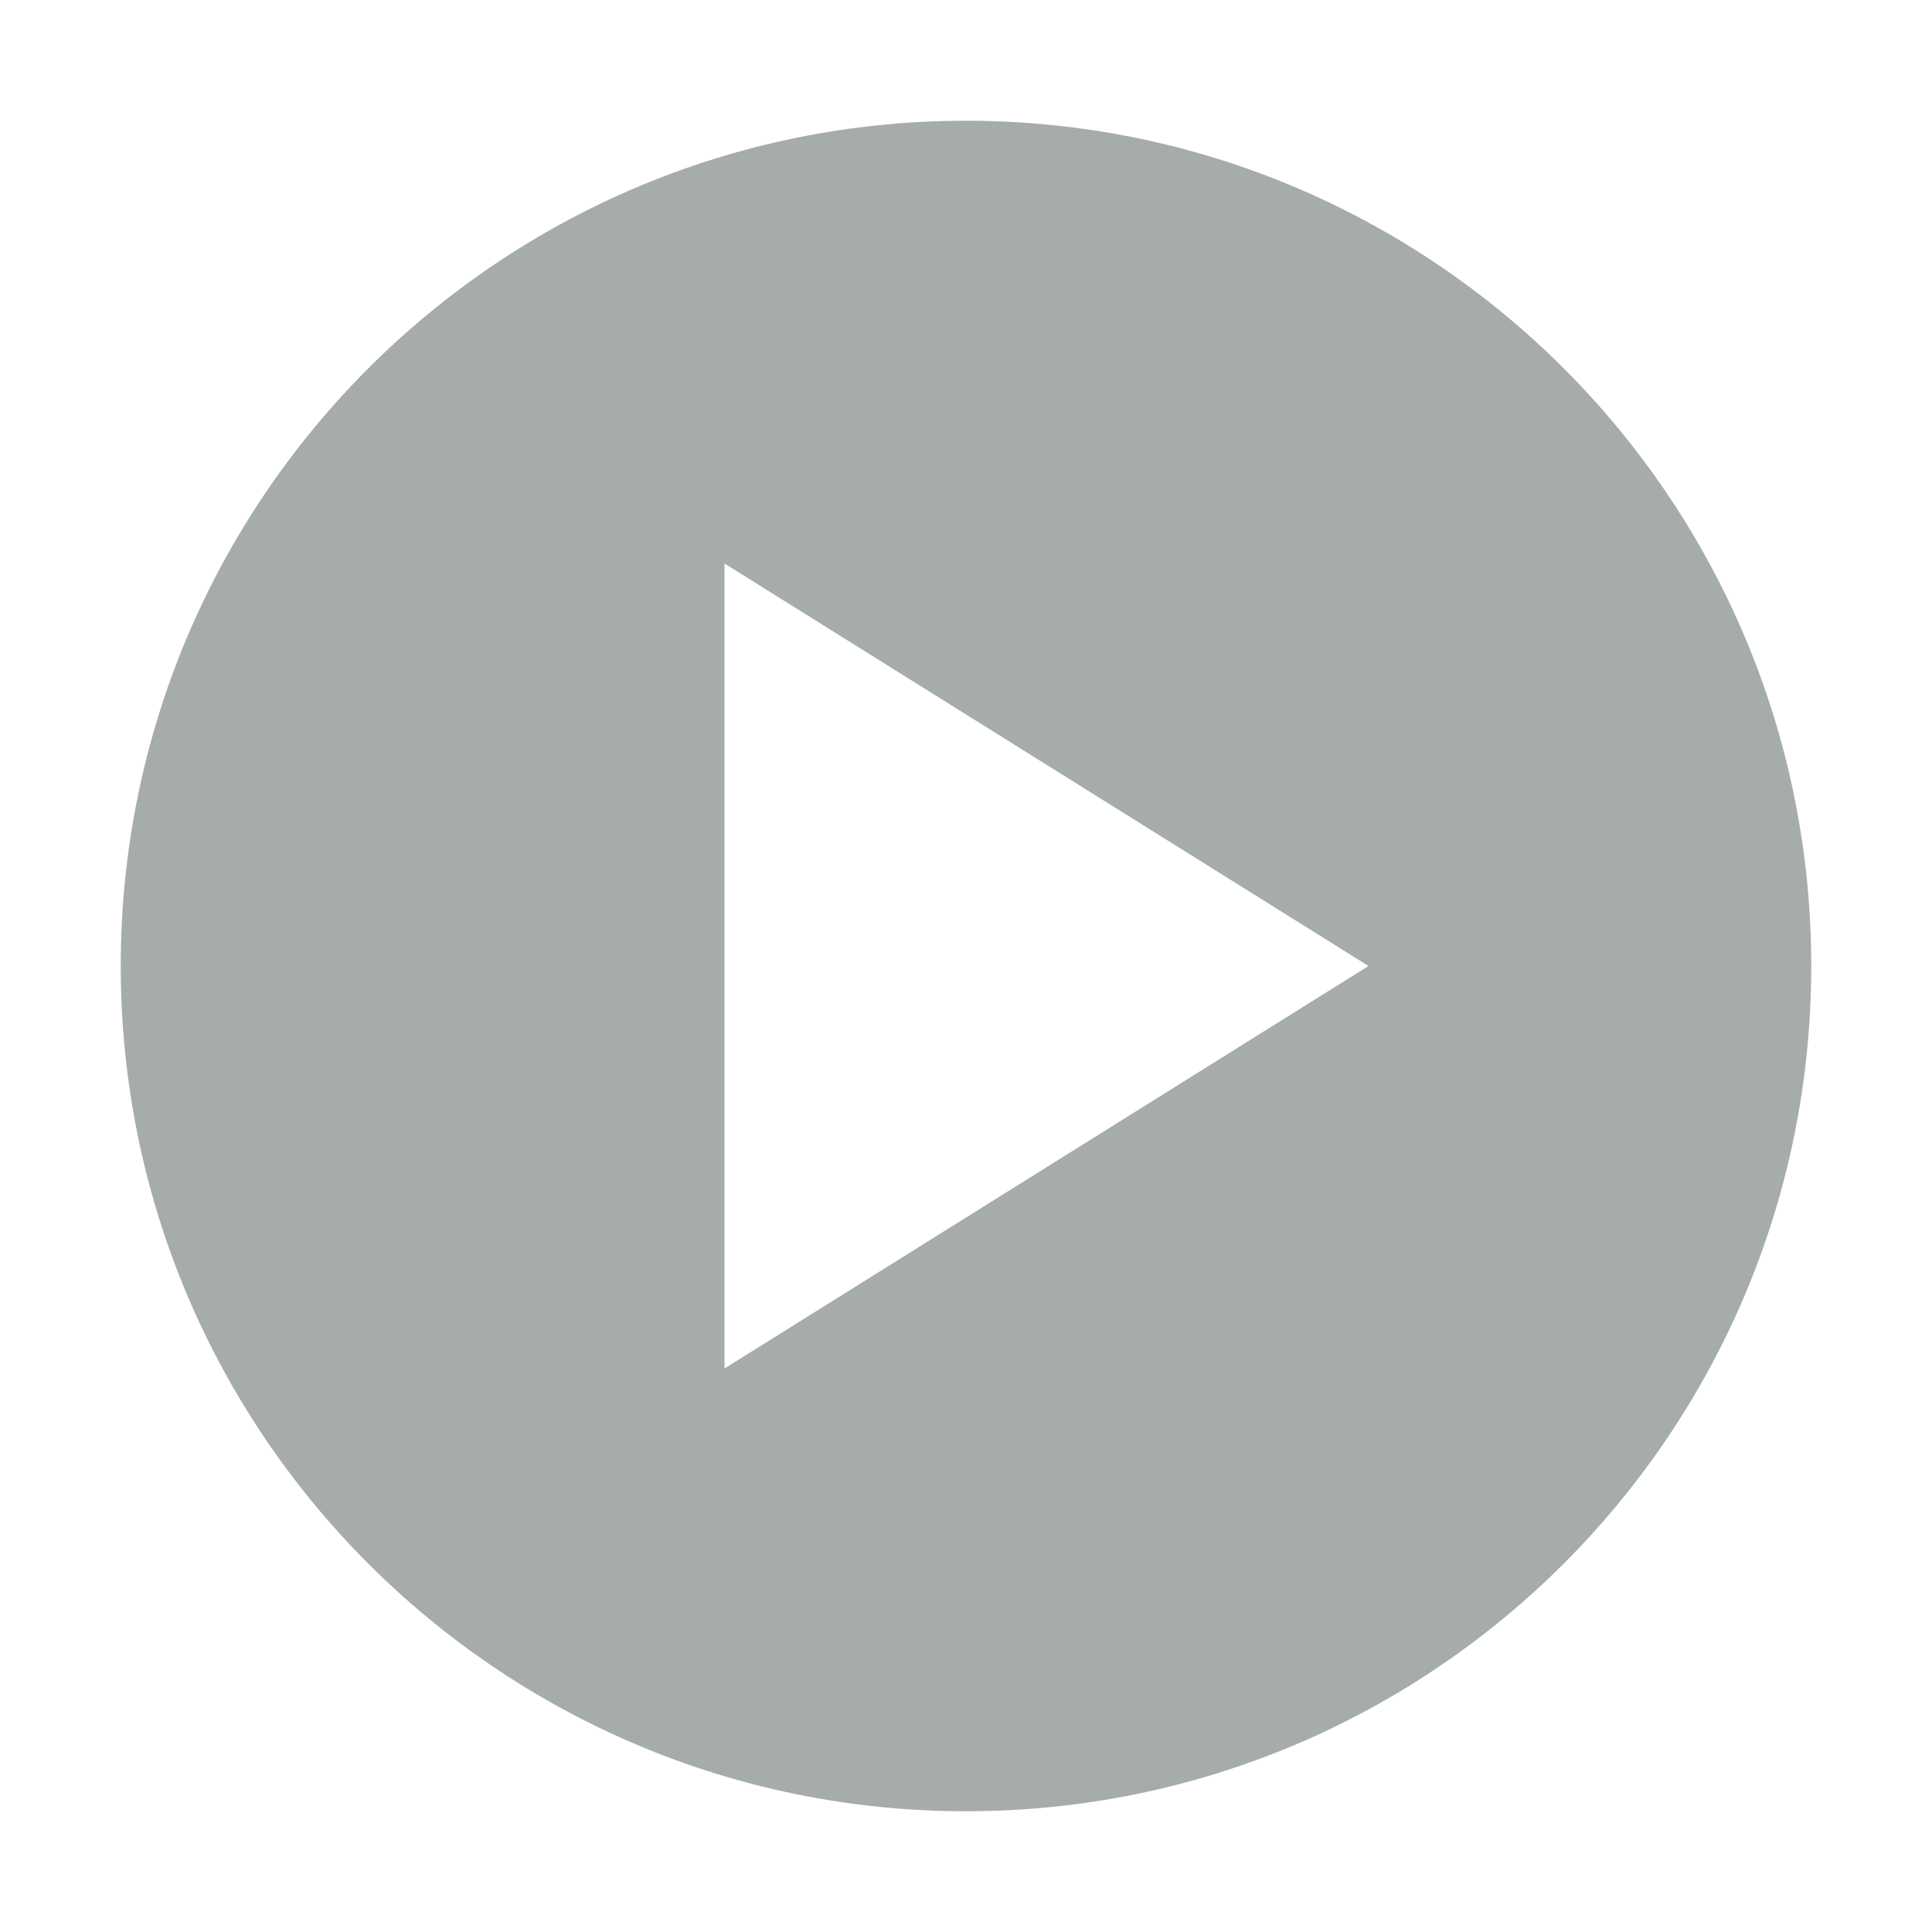
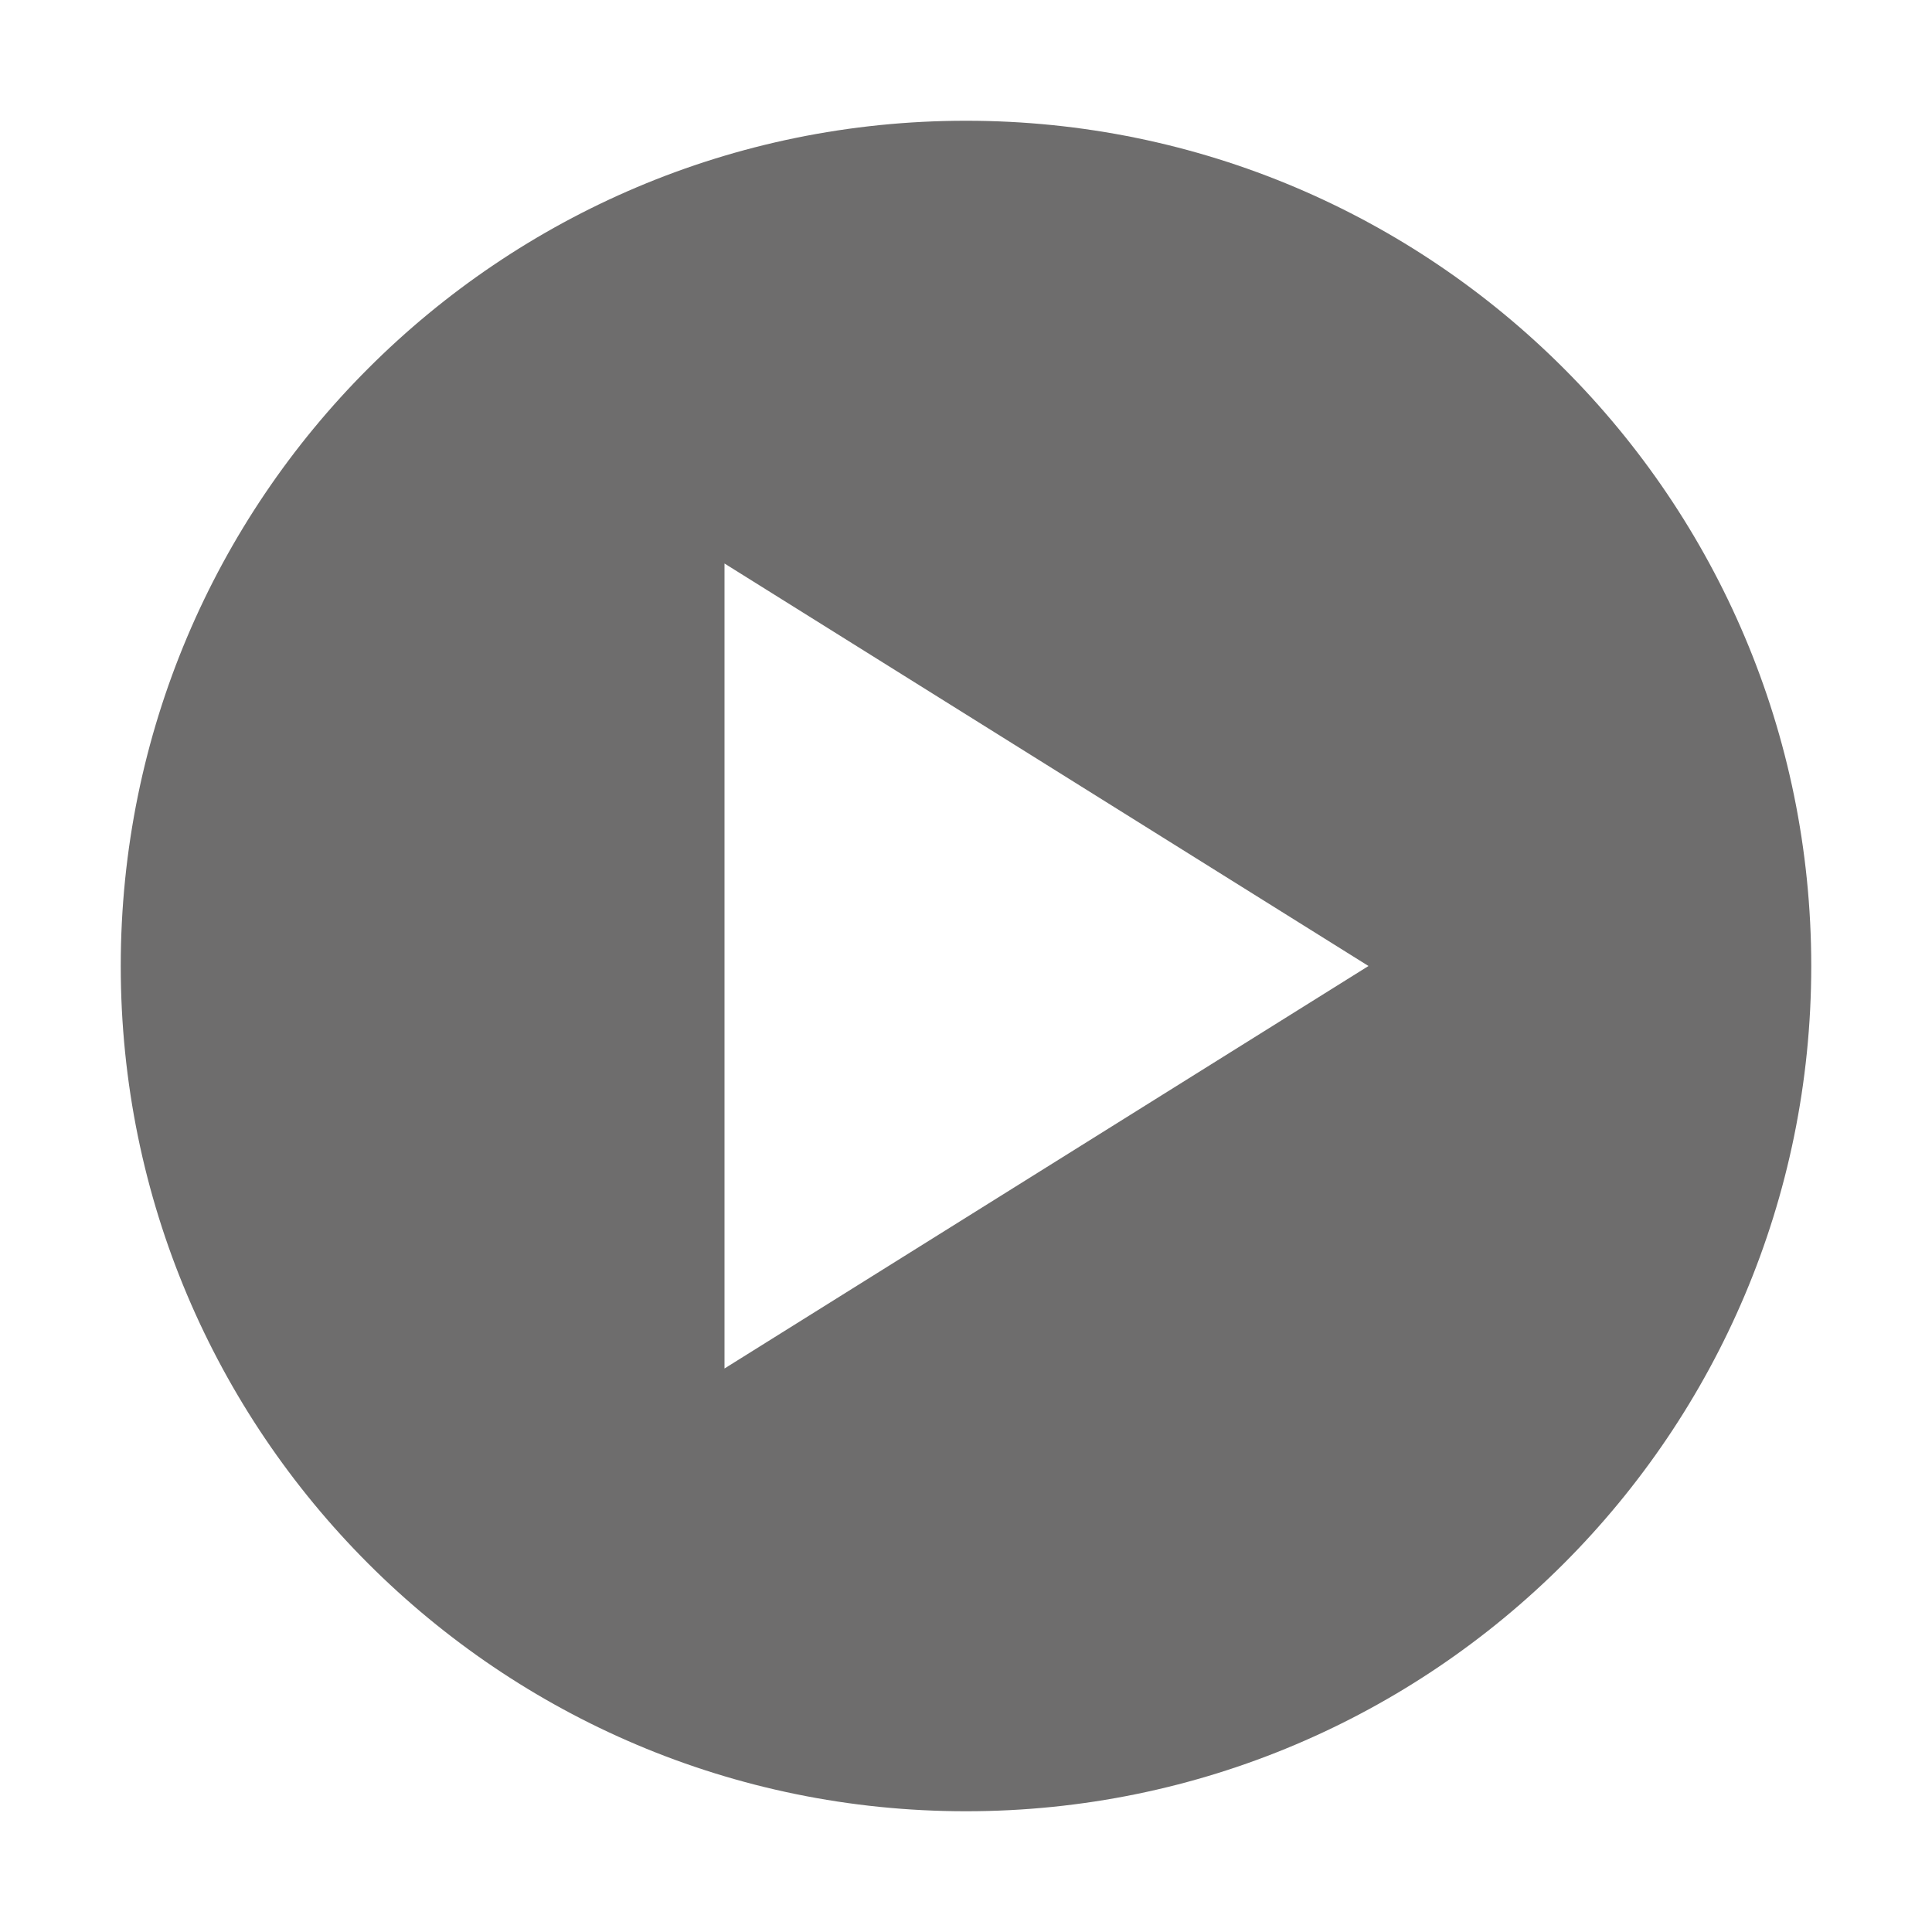
<svg xmlns="http://www.w3.org/2000/svg" width="24" height="24" viewBox="0 0 24 24" fill="none">
  <rect width="24" height="24" fill="black" fill-opacity="0" />
-   <path fill-rule="evenodd" clip-rule="evenodd" d="M1.5 12C1.5 6.201 6.201 1.5 12 1.5C17.799 1.5 22.5 6.201 22.5 12C22.5 17.799 17.799 22.5 12 22.5C6.201 22.5 1.5 17.799 1.5 12ZM9 7L17 12L9 17V7Z" fill="#A6ABAB" />
+   <path fill-rule="evenodd" clip-rule="evenodd" d="M1.5 12C1.5 6.201 6.201 1.5 12 1.5C17.799 1.5 22.5 6.201 22.5 12C22.5 17.799 17.799 22.5 12 22.5C6.201 22.5 1.5 17.799 1.5 12ZM9 7L17 12L9 17V7Z" fill="#6E6D6D" />
</svg>
